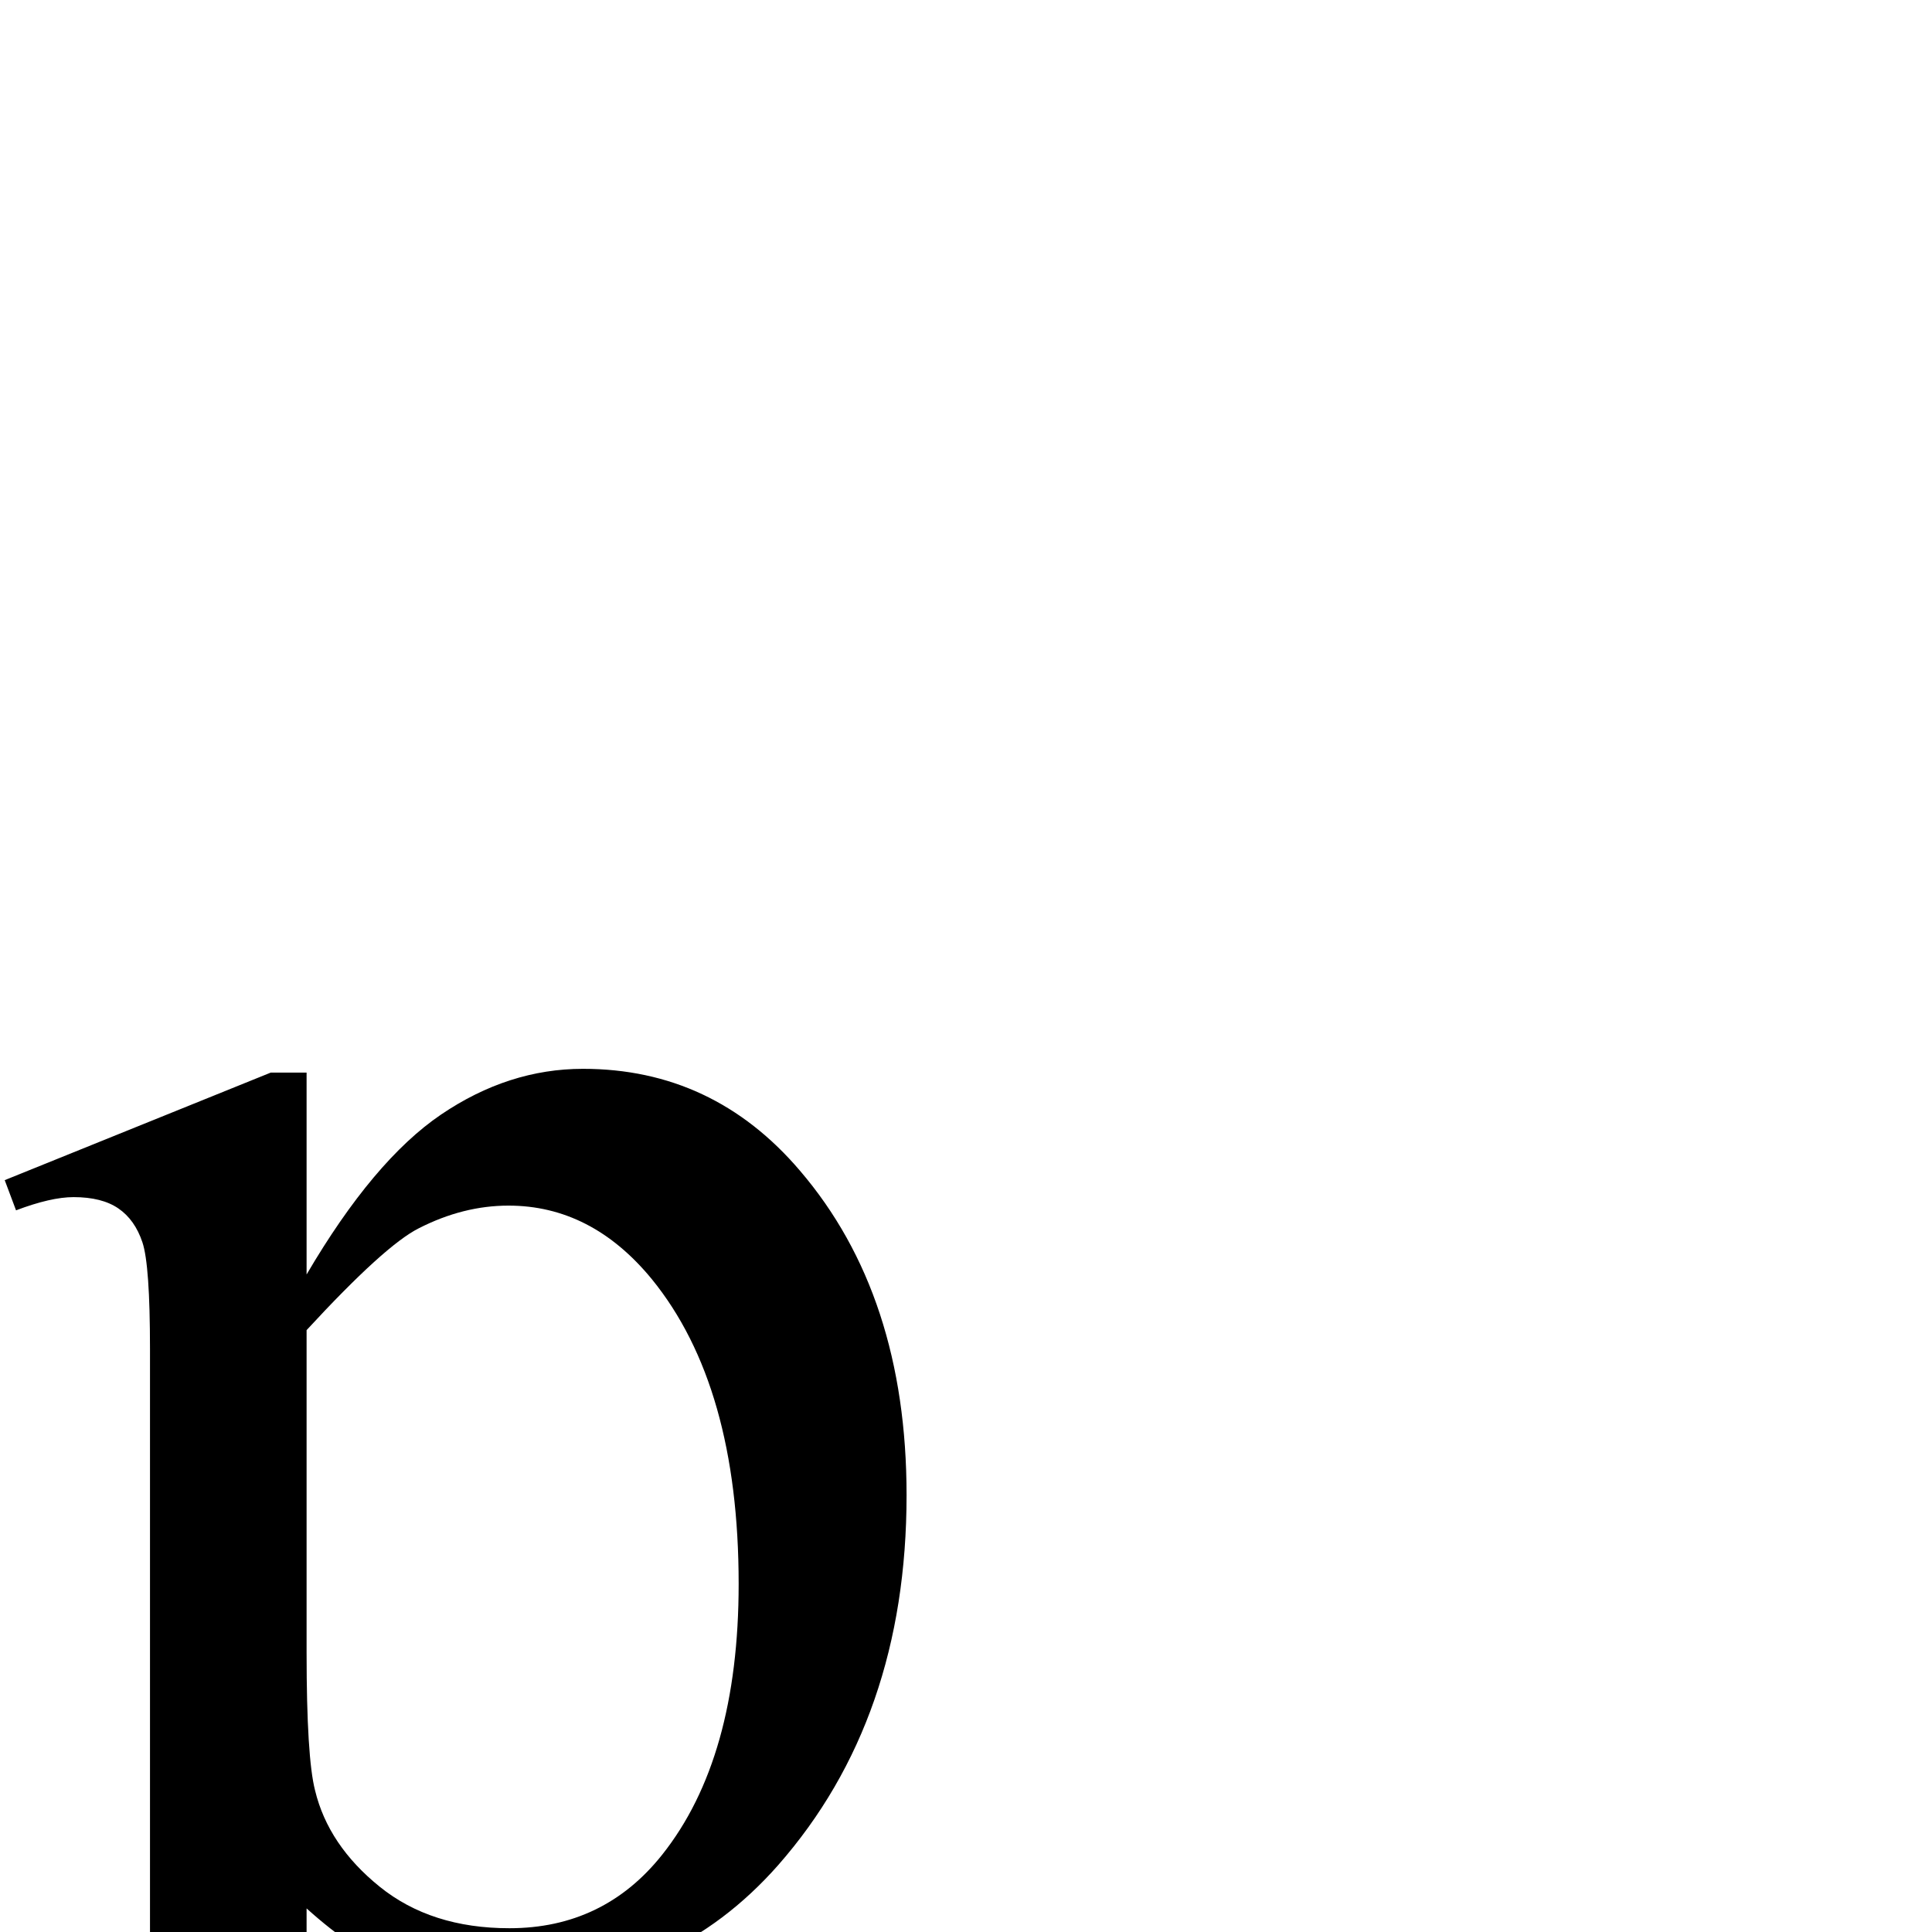
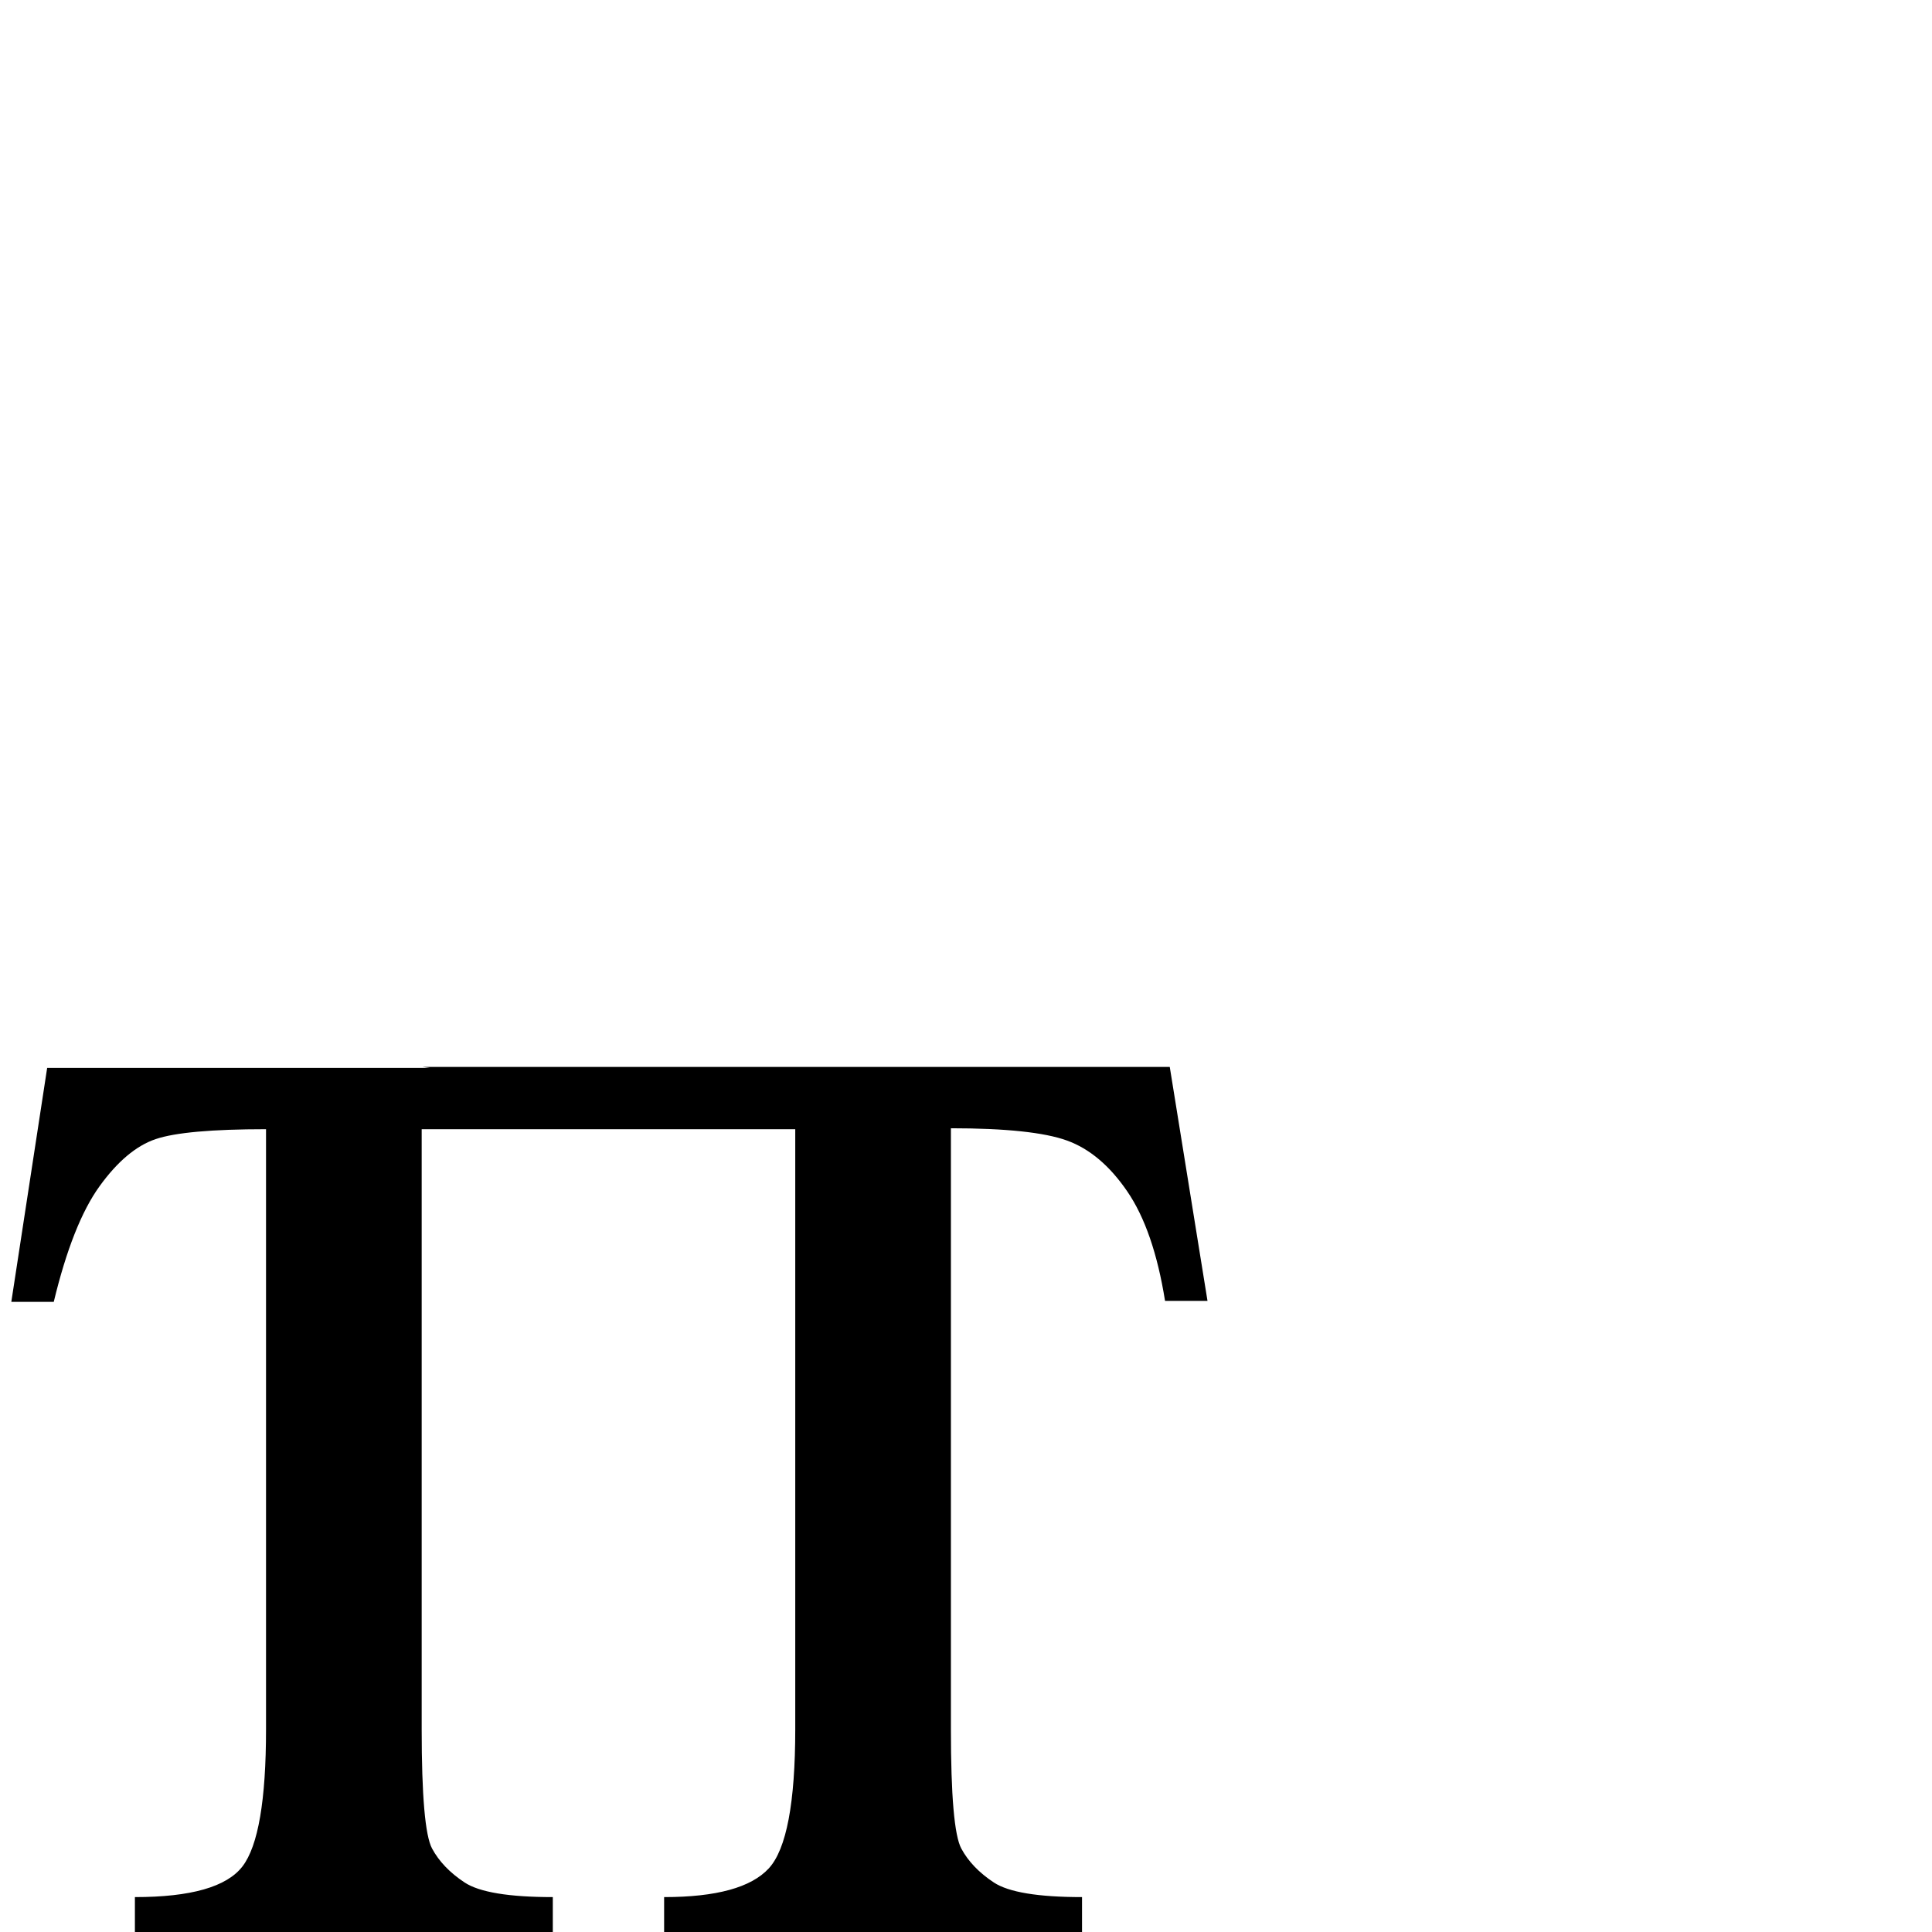
- <svg xmlns="http://www.w3.org/2000/svg" version="1.1" viewBox="-7 -438 2048 2048">
-   <g transform="matrix(1 0 0 -1 0 1638)">
-     <path fill="currentColor" d="M-2 825l282 114h38v-214q71 121 142.5 169.5t150.5 48.5q138 0 230 -108q113 -132 113 -344q0 -237 -136 -392q-112 -127 -282 -127q-74 0 -128 21q-40 15 -90 60v-279q0 -94 11.5 -119.5t40 -40.5t103.5 -15v-37h-480v37h25q55 -1 94 21q19 11 29.5 35.5t10.5 124.5v866 q0 89 -8 113t-25.5 36t-47.5 12q-24 0 -61 -14zM318 666v-342q0 -111 9 -146q14 -58 68.5 -102t137.5 -44q100 0 162 78q81 102 81 287q0 210 -92 323q-64 78 -152 78q-48 0 -95 -24q-36 -18 -119 -108z" />
-   </g>
+ <svg xmlns="http://www.w3.org/2000/svg" version="1.1" viewBox="0 -410 2048 2048" id="svg2" width="100%" height="100%">
+   <defs id="defs10" />
+   <path style="fill:currentColor" d="M 448 1131 L 455.375 1132 L 282 1132 L 50 1132 L 12 1380 L 57 1380 C 70.333 1324.667 86.5 1283.833 105.5 1257.5 C 124.5 1231.167 144.333 1214.5 165 1207.5 C 185.667 1200.5 224.667 1197 282 1197 L 282 1833 C 282 1908.333 273.666 1956.833 257 1978.5 C 240.333 2000.167 202.333 2011 143 2011 L 143 2048 L 586 2048 L 586 2011 C 539.333 2011 508.166 2005.833 492.5 1995.5 C 476.833 1985.167 465.333 1973.167 458 1959.5 C 450.666 1945.833 447 1903.667 447 1833 L 447 1197 L 843 1197 L 843 1833 C 842.999 1911 833.666 1960.167 815 1980.5 C 796.333 2000.833 759.333 2011 704 2011 L 704 2048 L 1147 2048 L 1147 2011 C 1100.332 2011 1069.166 2005.833 1053.5 1995.5 C 1037.832 1985.167 1026.332 1973.167 1019 1959.5 C 1011.666 1945.833 1007.999 1903.667 1008 1833 L 1008 1196 C 1066 1196 1107 1200.333 1131 1209 C 1155 1217.667 1176.333 1235.667 1195 1263 C 1213.667 1290.333 1227 1329 1235 1379 L 1280 1379 L 1240 1131 L 448 1131 z " transform="translate(0,-410)" id="path6" />
</svg>
